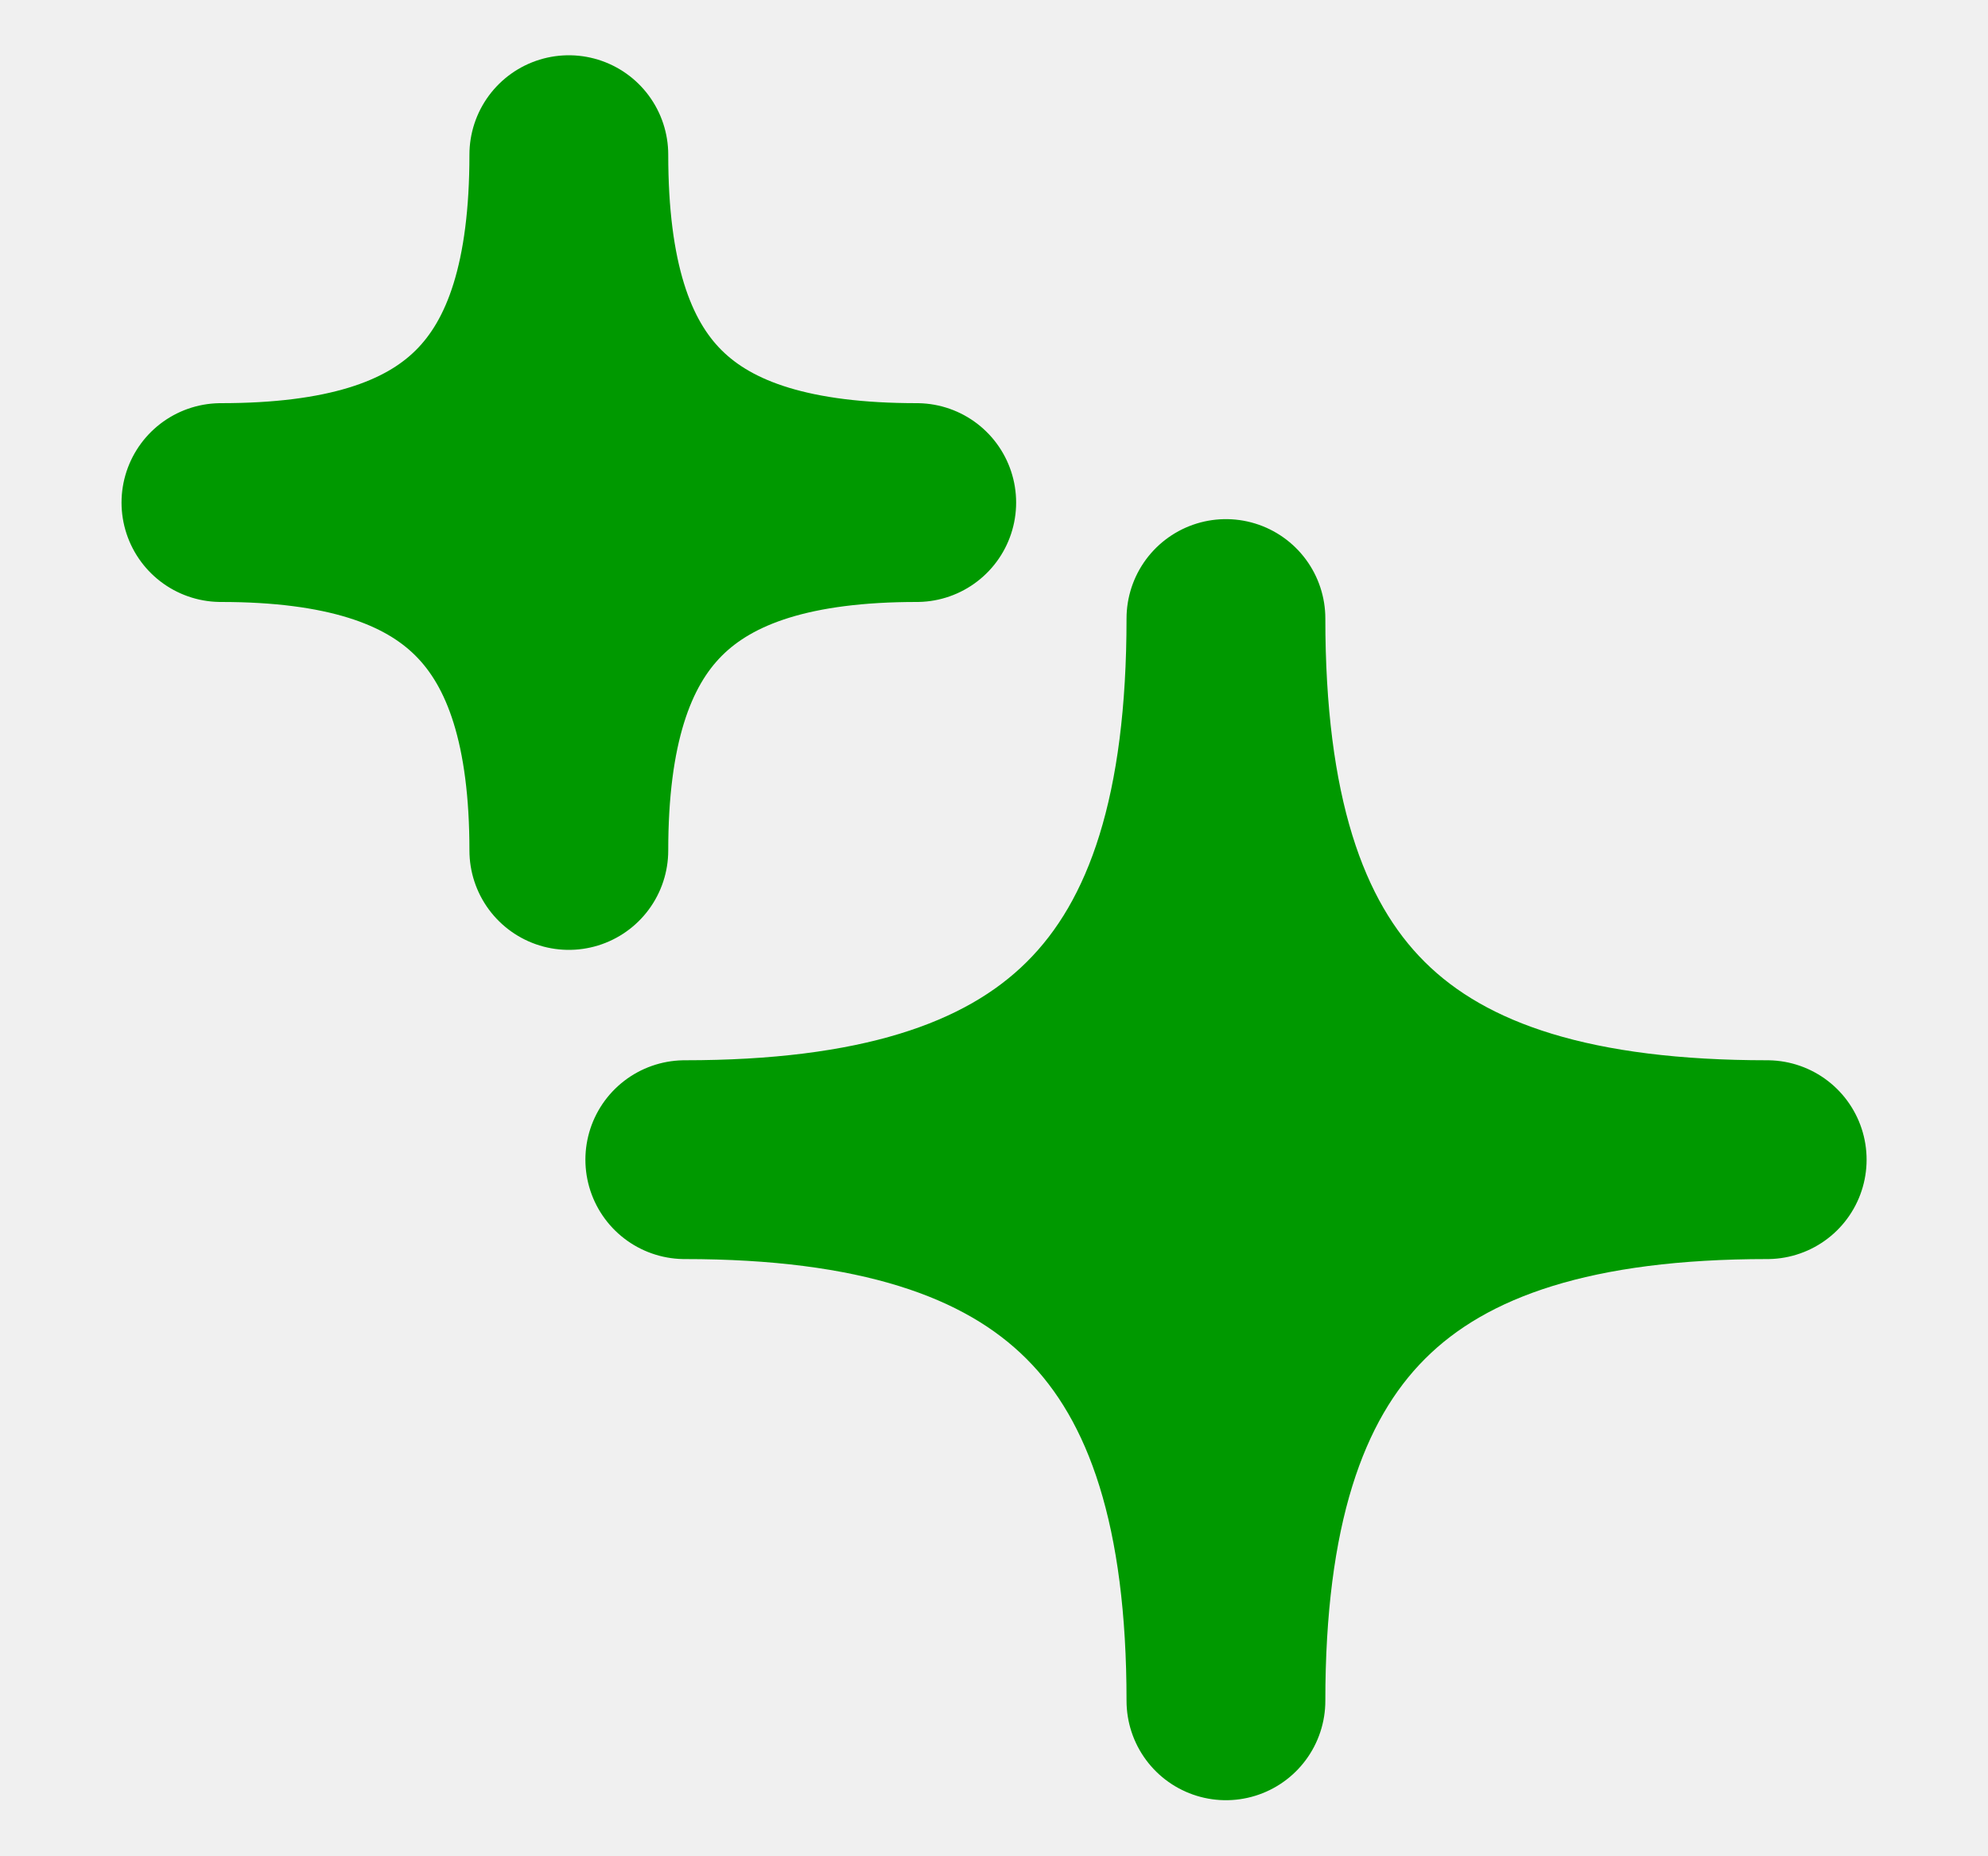
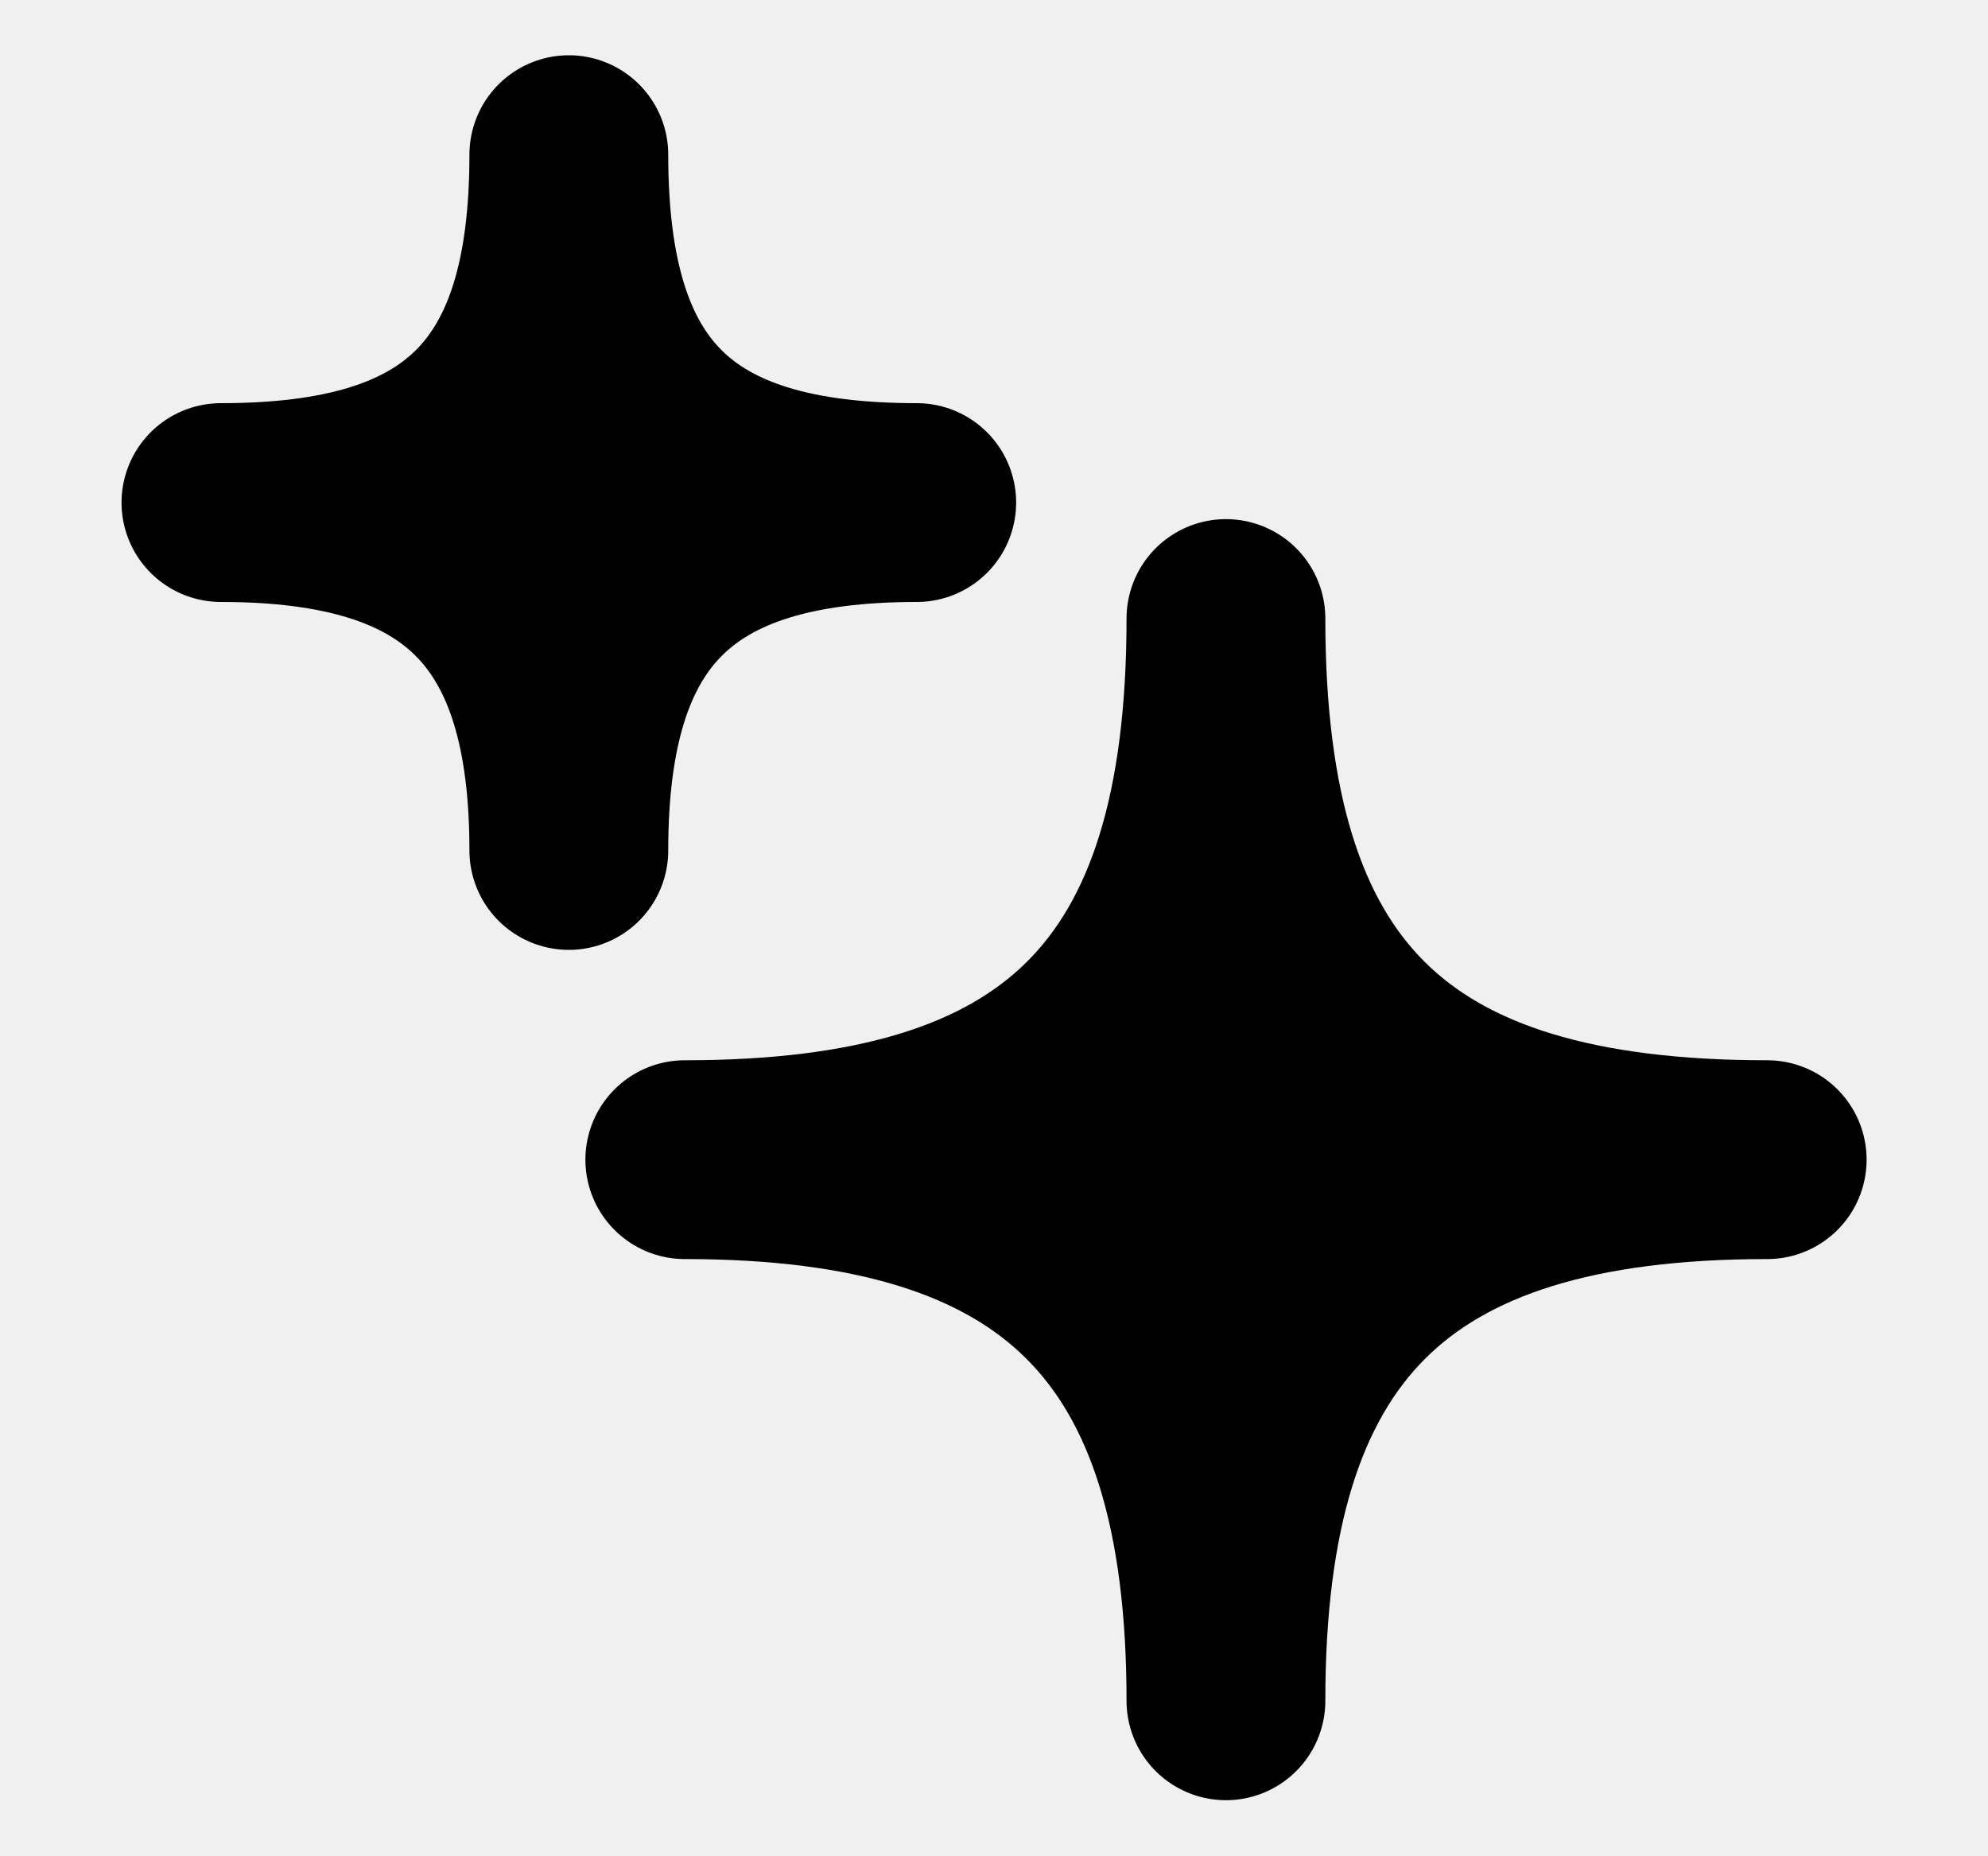
<svg xmlns="http://www.w3.org/2000/svg" width="15" height="14" viewBox="0 0 15 14" fill="none">
  <g clip-path="url(#clip0_631_8892)">
-     <path d="M5.167 8.75C8.011 8.75 9.25 7.553 9.25 4.667C9.25 7.553 10.481 8.75 13.334 8.75C10.481 8.75 9.25 9.981 9.25 12.833C9.25 9.981 8.011 8.75 5.167 8.75ZM1.667 3.792C3.495 3.792 4.292 3.023 4.292 1.167C4.292 3.023 5.084 3.792 6.917 3.792C5.084 3.792 4.292 4.583 4.292 6.417C4.292 4.583 3.495 3.792 1.667 3.792Z" fill="#009900" stroke="#009900" stroke-width="1.5" stroke-linejoin="round" />
+     <path d="M5.167 8.75C8.011 8.75 9.25 7.553 9.25 4.667C9.25 7.553 10.481 8.75 13.334 8.75C10.481 8.75 9.25 9.981 9.25 12.833C9.25 9.981 8.011 8.75 5.167 8.75ZM1.667 3.792C3.495 3.792 4.292 3.023 4.292 1.167C4.292 3.023 5.084 3.792 6.917 3.792C5.084 3.792 4.292 4.583 4.292 6.417C4.292 4.583 3.495 3.792 1.667 3.792Z" fill="currentColor" stroke="currentColor" stroke-width="1.5" stroke-linejoin="round" />
  </g>
  <defs>
    <clipPath id="clip0_631_8892">
      <rect width="14" height="14" fill="white" transform="translate(0.5)" />
    </clipPath>
  </defs>
</svg>
